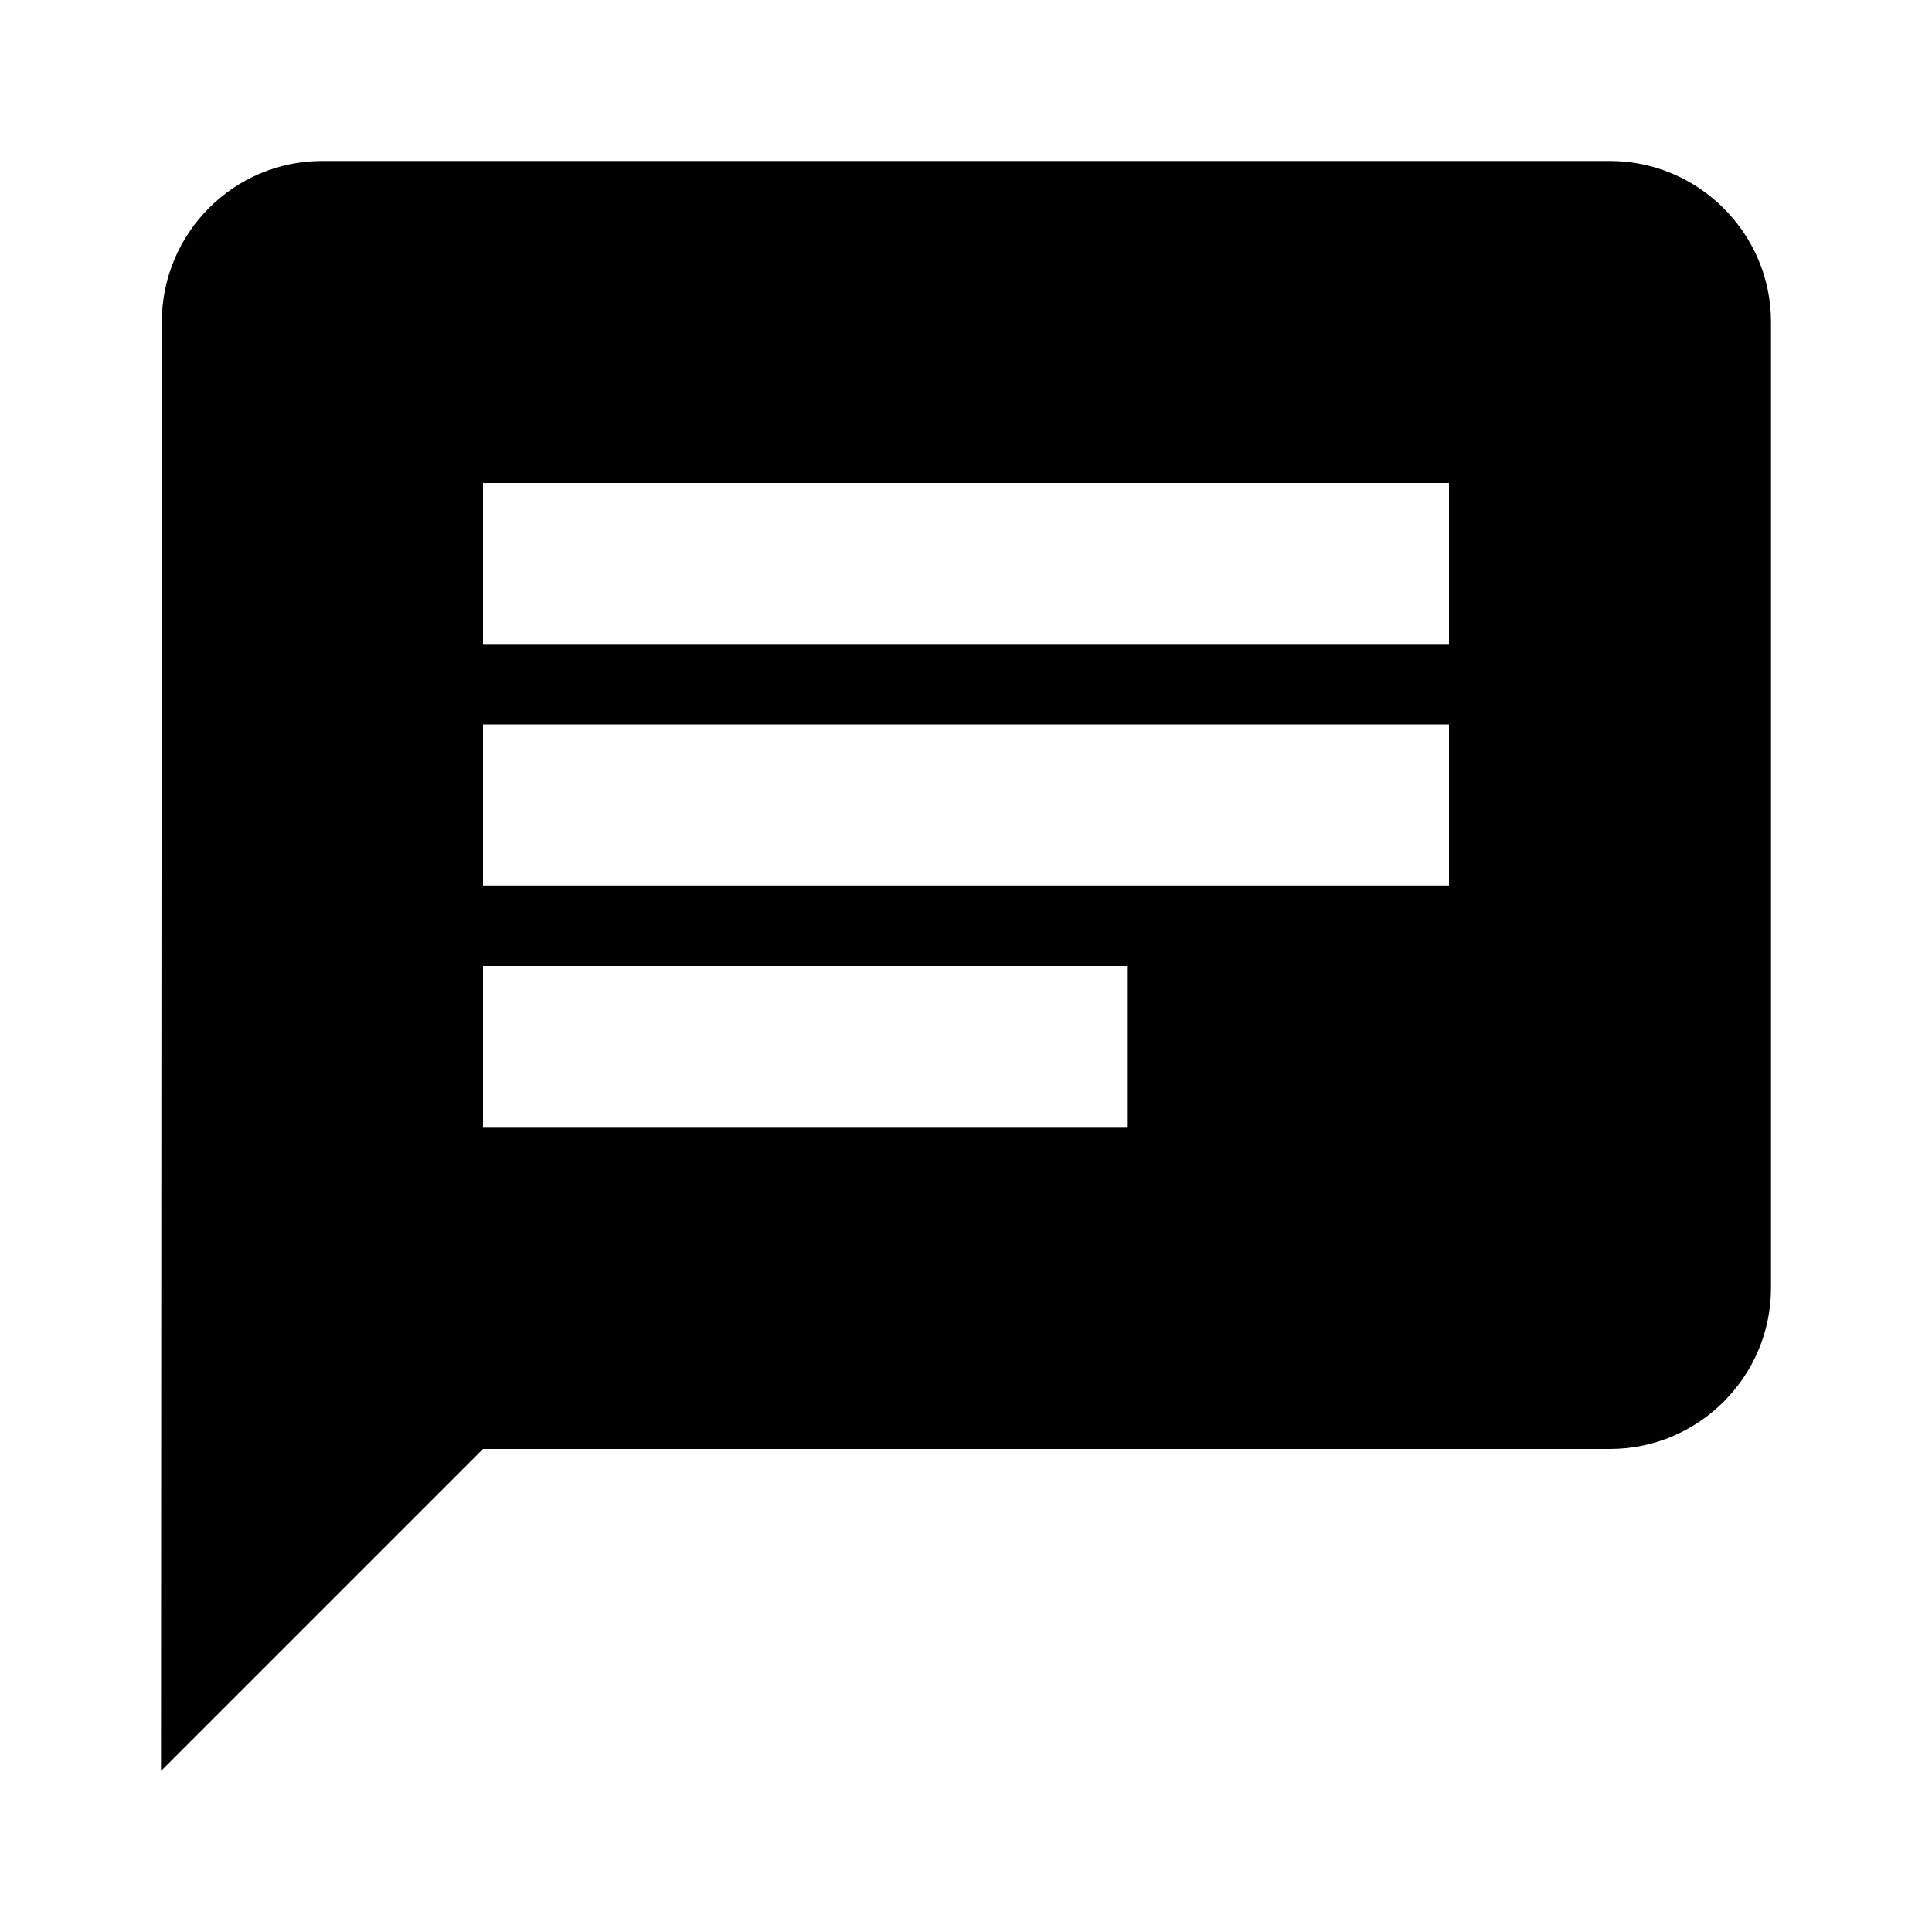
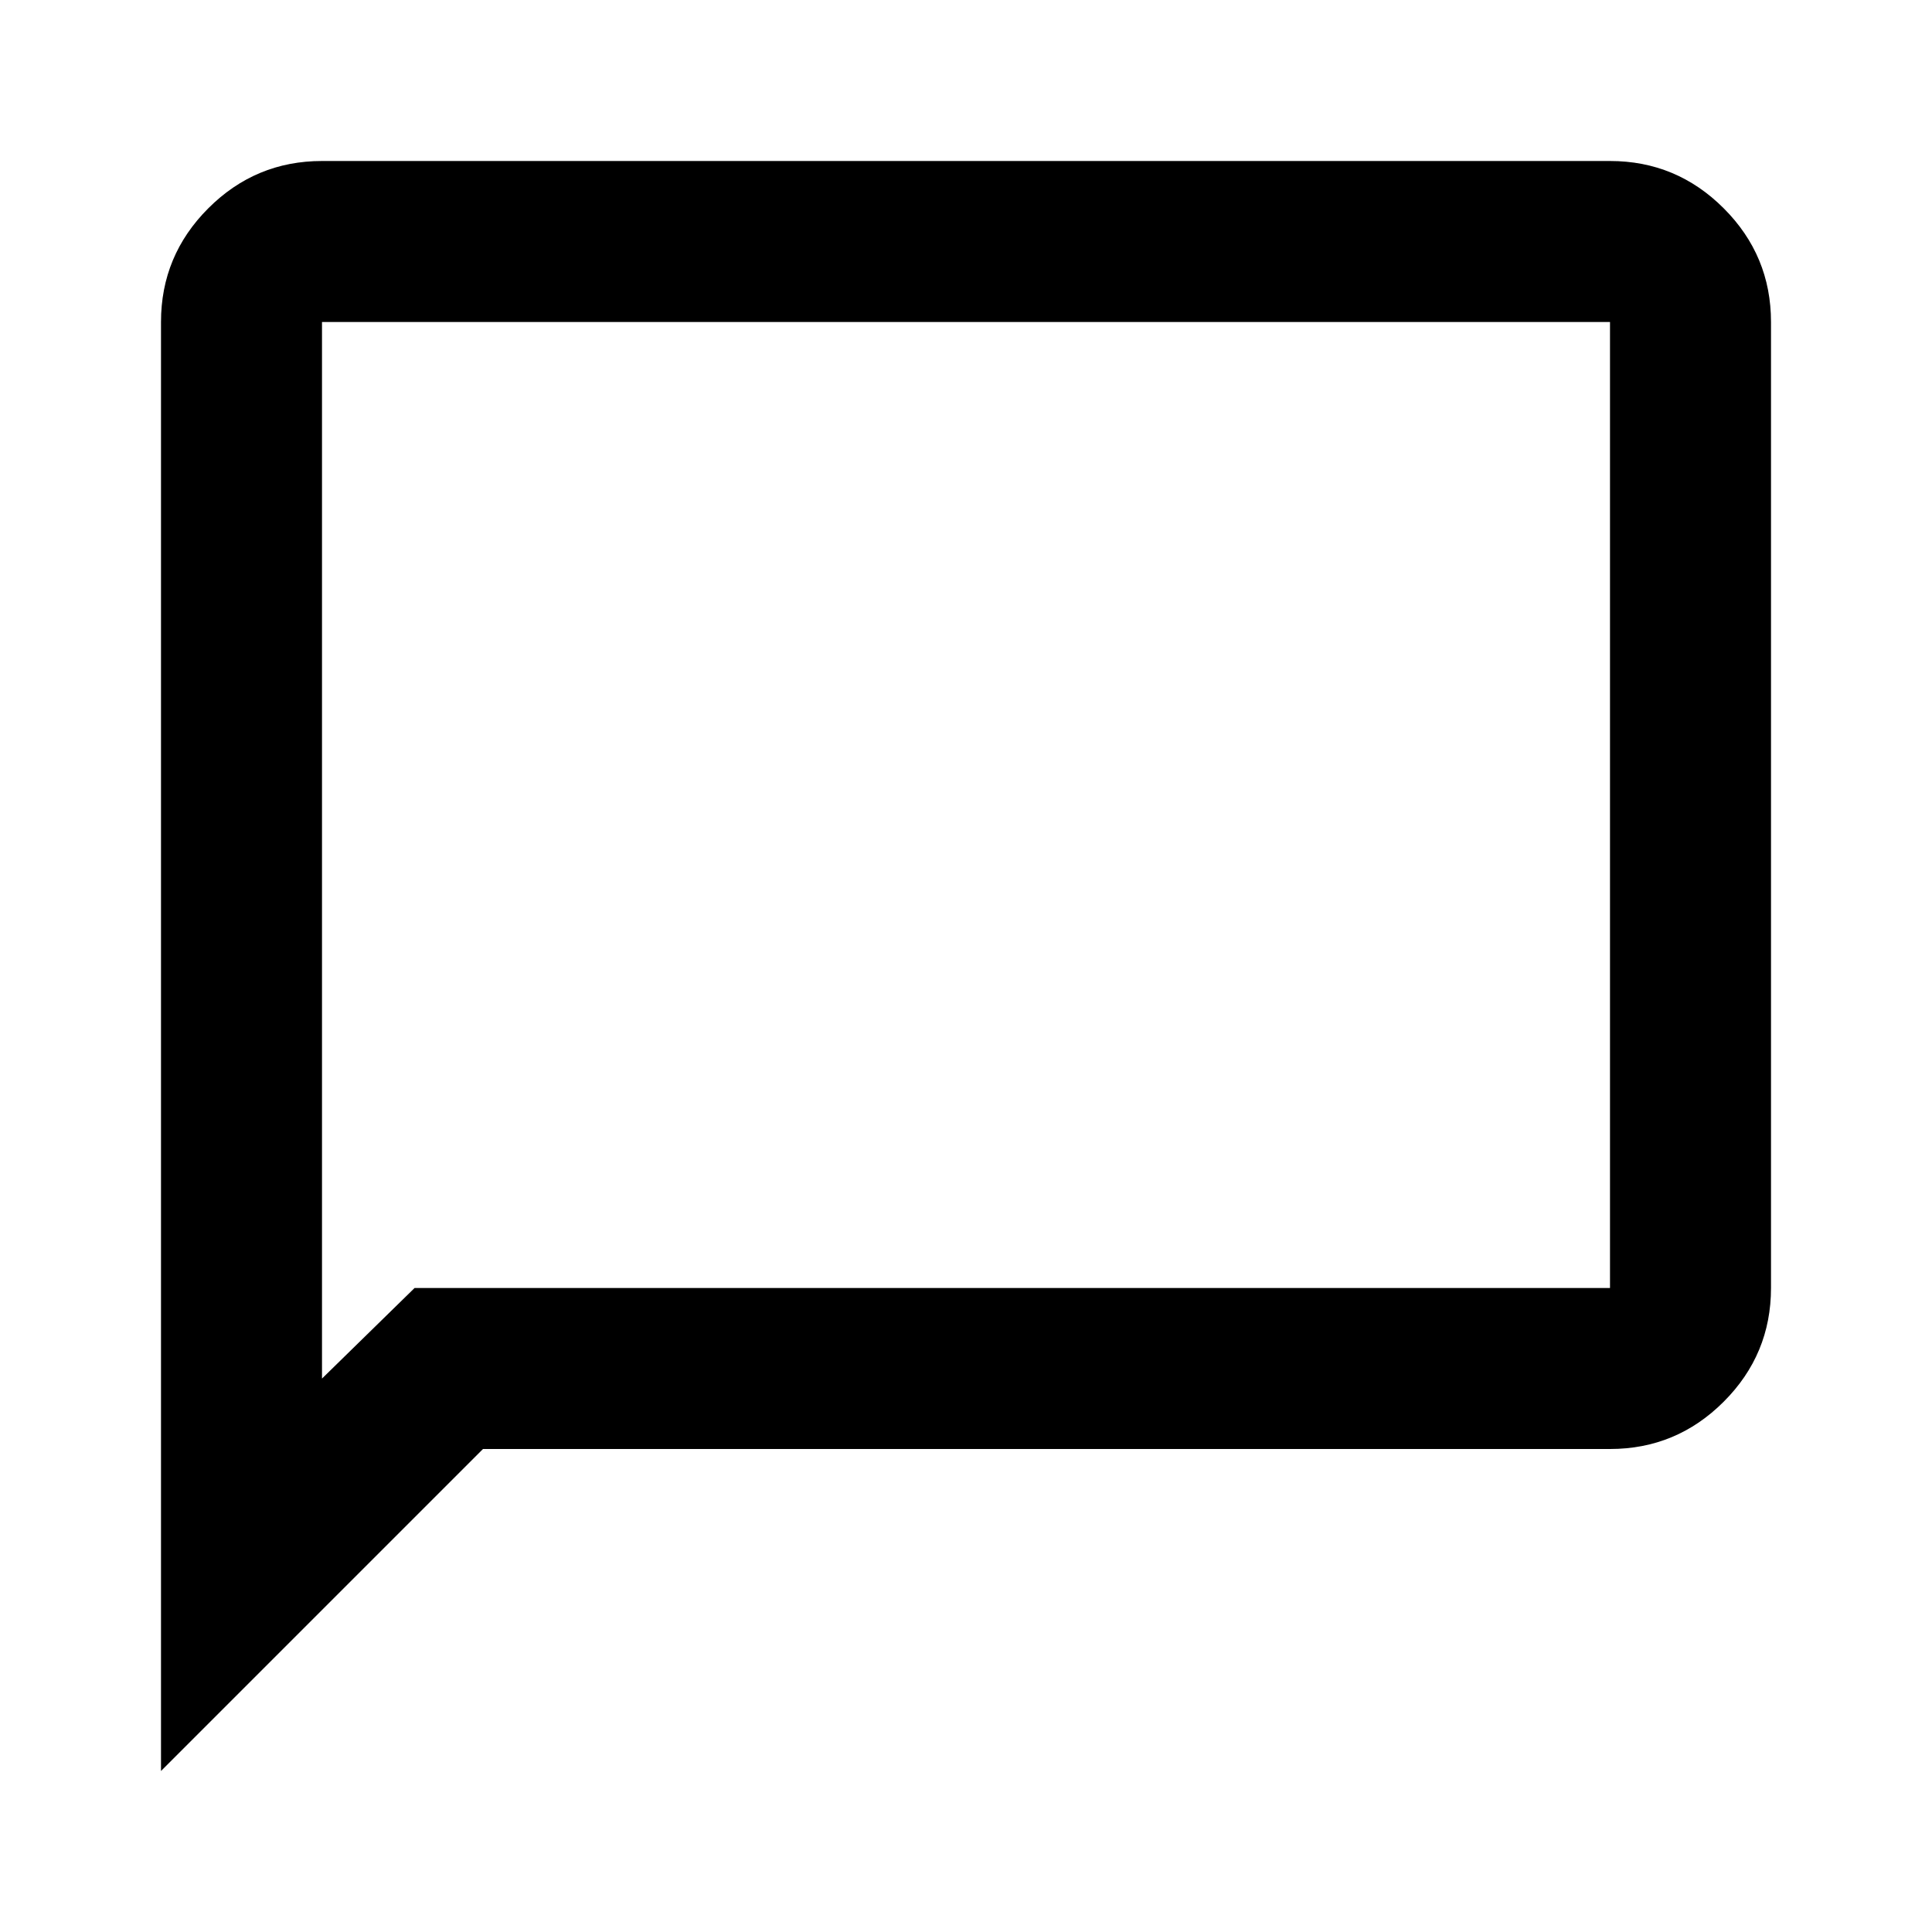
- <svg xmlns="http://www.w3.org/2000/svg" width="24" height="24" viewBox="0 0 24 24">
-   <path d="M20 2H4c-1.1 0-1.99.9-1.99 2L2 22l4-4h14c1.1 0 2-.9 2-2V4c0-1.1-.9-2-2-2zM6 9h12v2H6V9zm8 5H6v-2h8v2zm4-6H6V6h12v2z" />
-   <path d="M0 0h24v24H0z" fill="none" />
+ <svg xmlns="http://www.w3.org/2000/svg" height="24" viewBox="0 -960 960 960" width="24">
+   <path d="M80-80v-720q0-33 23.5-56.5T160-880h640q33 0 56.5 23.5T880-800v480q0 33-23.5 56.5T800-240H240L80-80Zm126-240h594v-480H160v525l46-45Zm-46 0v-480 480Z" />
</svg>
